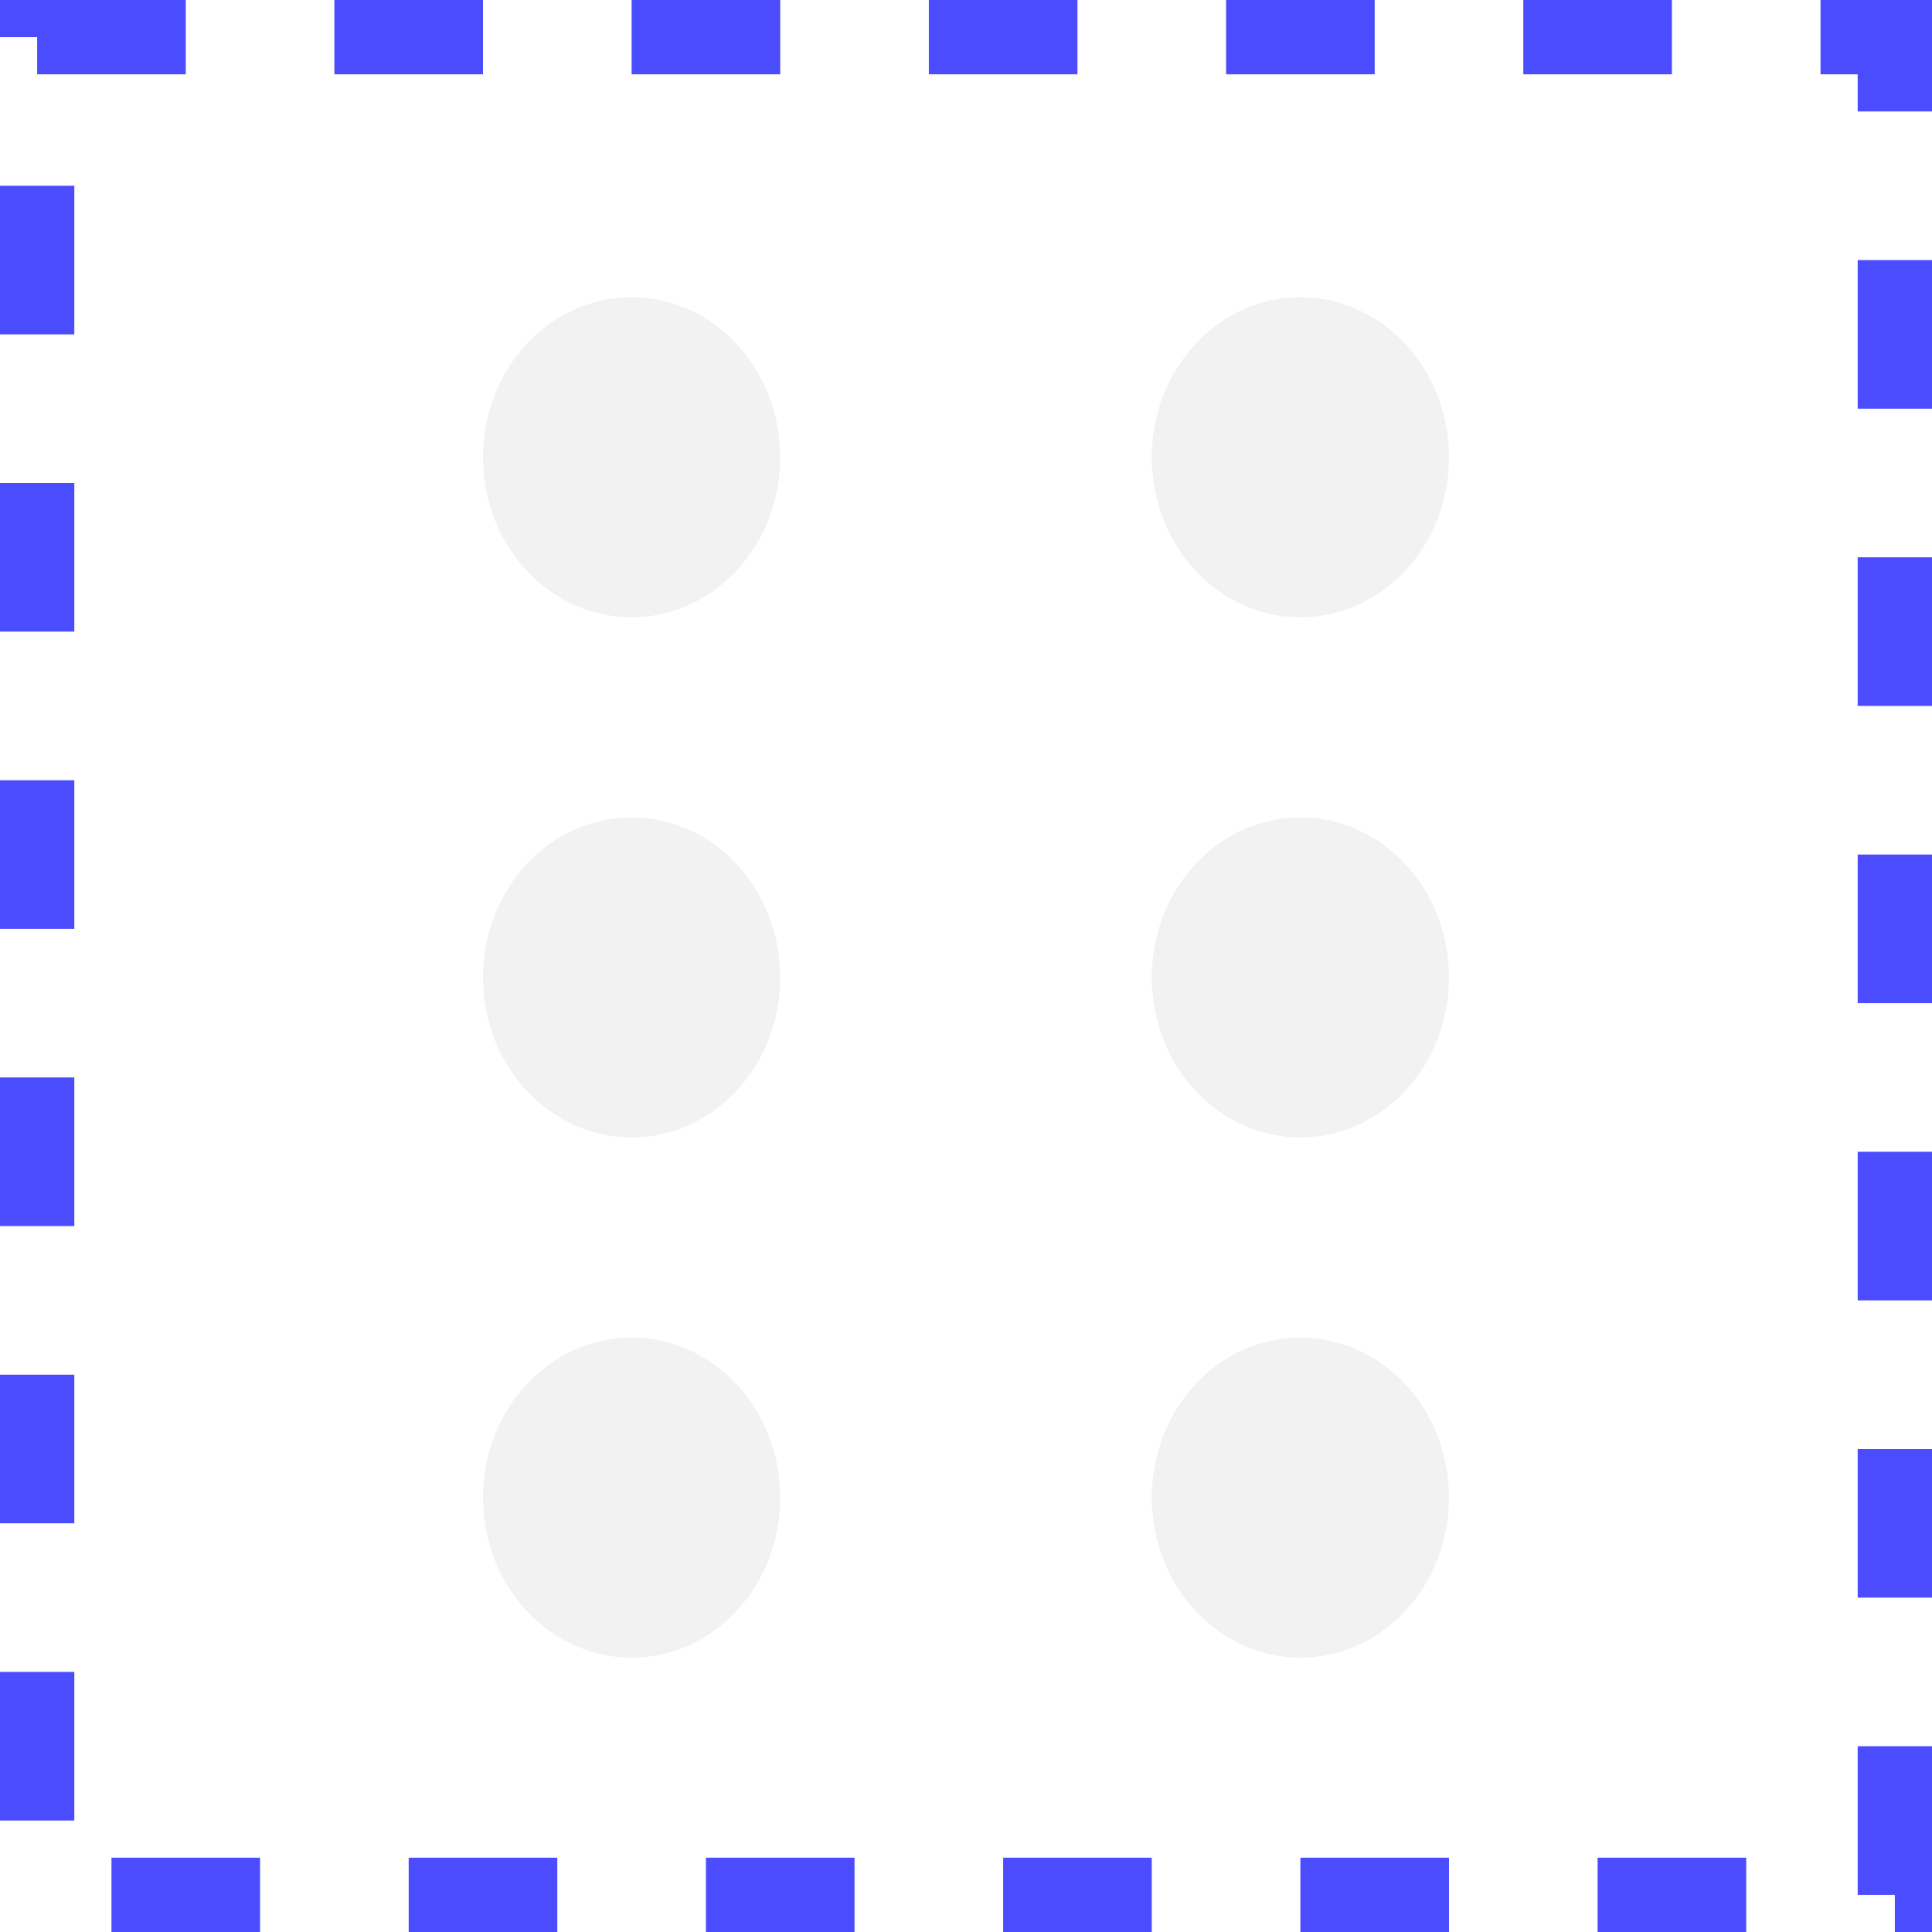
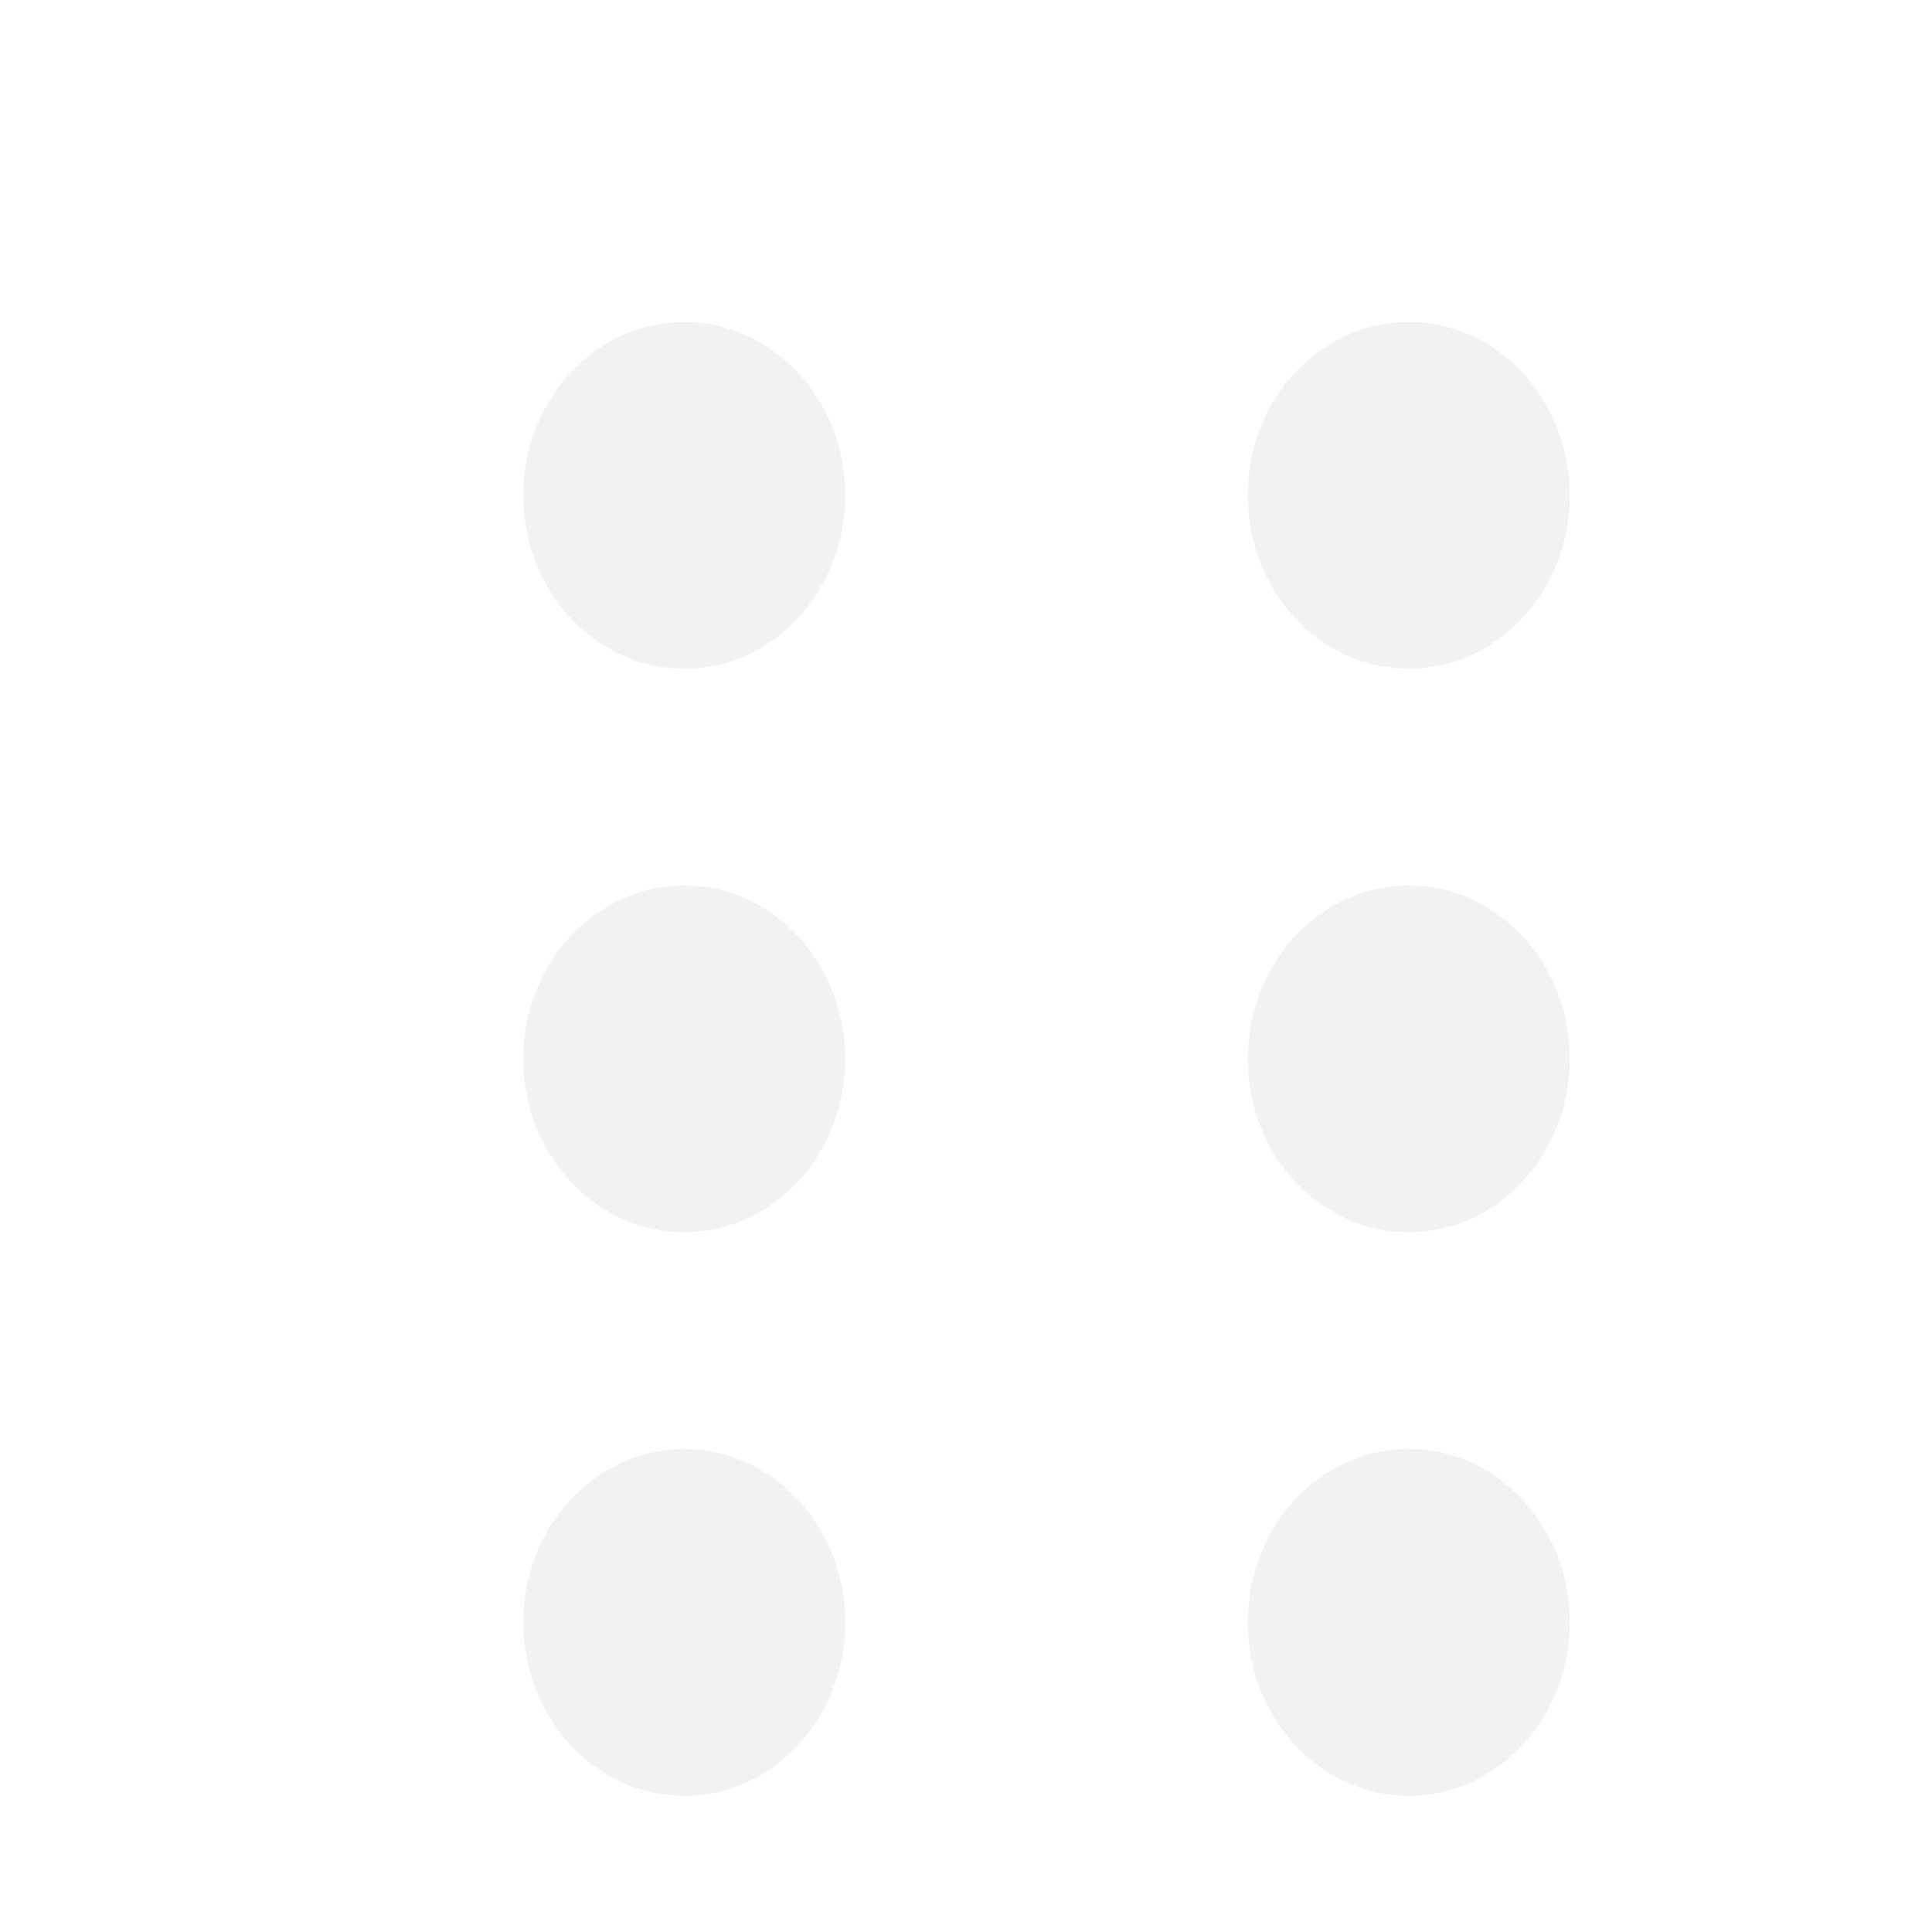
- <svg xmlns="http://www.w3.org/2000/svg" width="26" height="26" viewBox="0 0 26 26" fill="none">
-   <rect x="0.5" y="0.5" width="25" height="25" stroke="#4C4CFF" stroke-dasharray="2 2" />
+ <svg xmlns="http://www.w3.org/2000/svg" width="24" height="24" viewBox="0 0 24 24" fill="none">
  <path fill-rule="evenodd" clip-rule="evenodd" d="M10.5 6.154C10.5 7.343 9.605 8.307 8.5 8.307C7.395 8.307 6.5 7.343 6.5 6.154C6.5 4.964 7.395 4 8.5 4C9.605 4 10.5 4.964 10.5 6.154ZM8.5 15.307C9.605 15.307 10.5 14.343 10.5 13.154C10.5 11.964 9.605 11 8.5 11C7.395 11 6.5 11.964 6.5 13.154C6.5 14.343 7.395 15.307 8.5 15.307ZM8.5 22.308C9.605 22.308 10.5 21.343 10.5 20.154C10.5 18.964 9.605 18 8.5 18C7.395 18 6.5 18.964 6.5 20.154C6.5 21.343 7.395 22.308 8.5 22.308Z" fill="#F2F2F3" />
  <path fill-rule="evenodd" clip-rule="evenodd" d="M19.5 6.154C19.5 7.343 18.605 8.307 17.5 8.307C16.395 8.307 15.5 7.343 15.5 6.154C15.5 4.964 16.395 4 17.5 4C18.605 4 19.5 4.964 19.5 6.154ZM17.5 15.307C18.605 15.307 19.5 14.343 19.5 13.154C19.5 11.964 18.605 11 17.5 11C16.395 11 15.5 11.964 15.5 13.154C15.5 14.343 16.395 15.307 17.5 15.307ZM17.5 22.308C18.605 22.308 19.5 21.343 19.5 20.154C19.5 18.964 18.605 18 17.5 18C16.395 18 15.5 18.964 15.5 20.154C15.5 21.343 16.395 22.308 17.5 22.308Z" fill="#F2F2F3" />
</svg>
